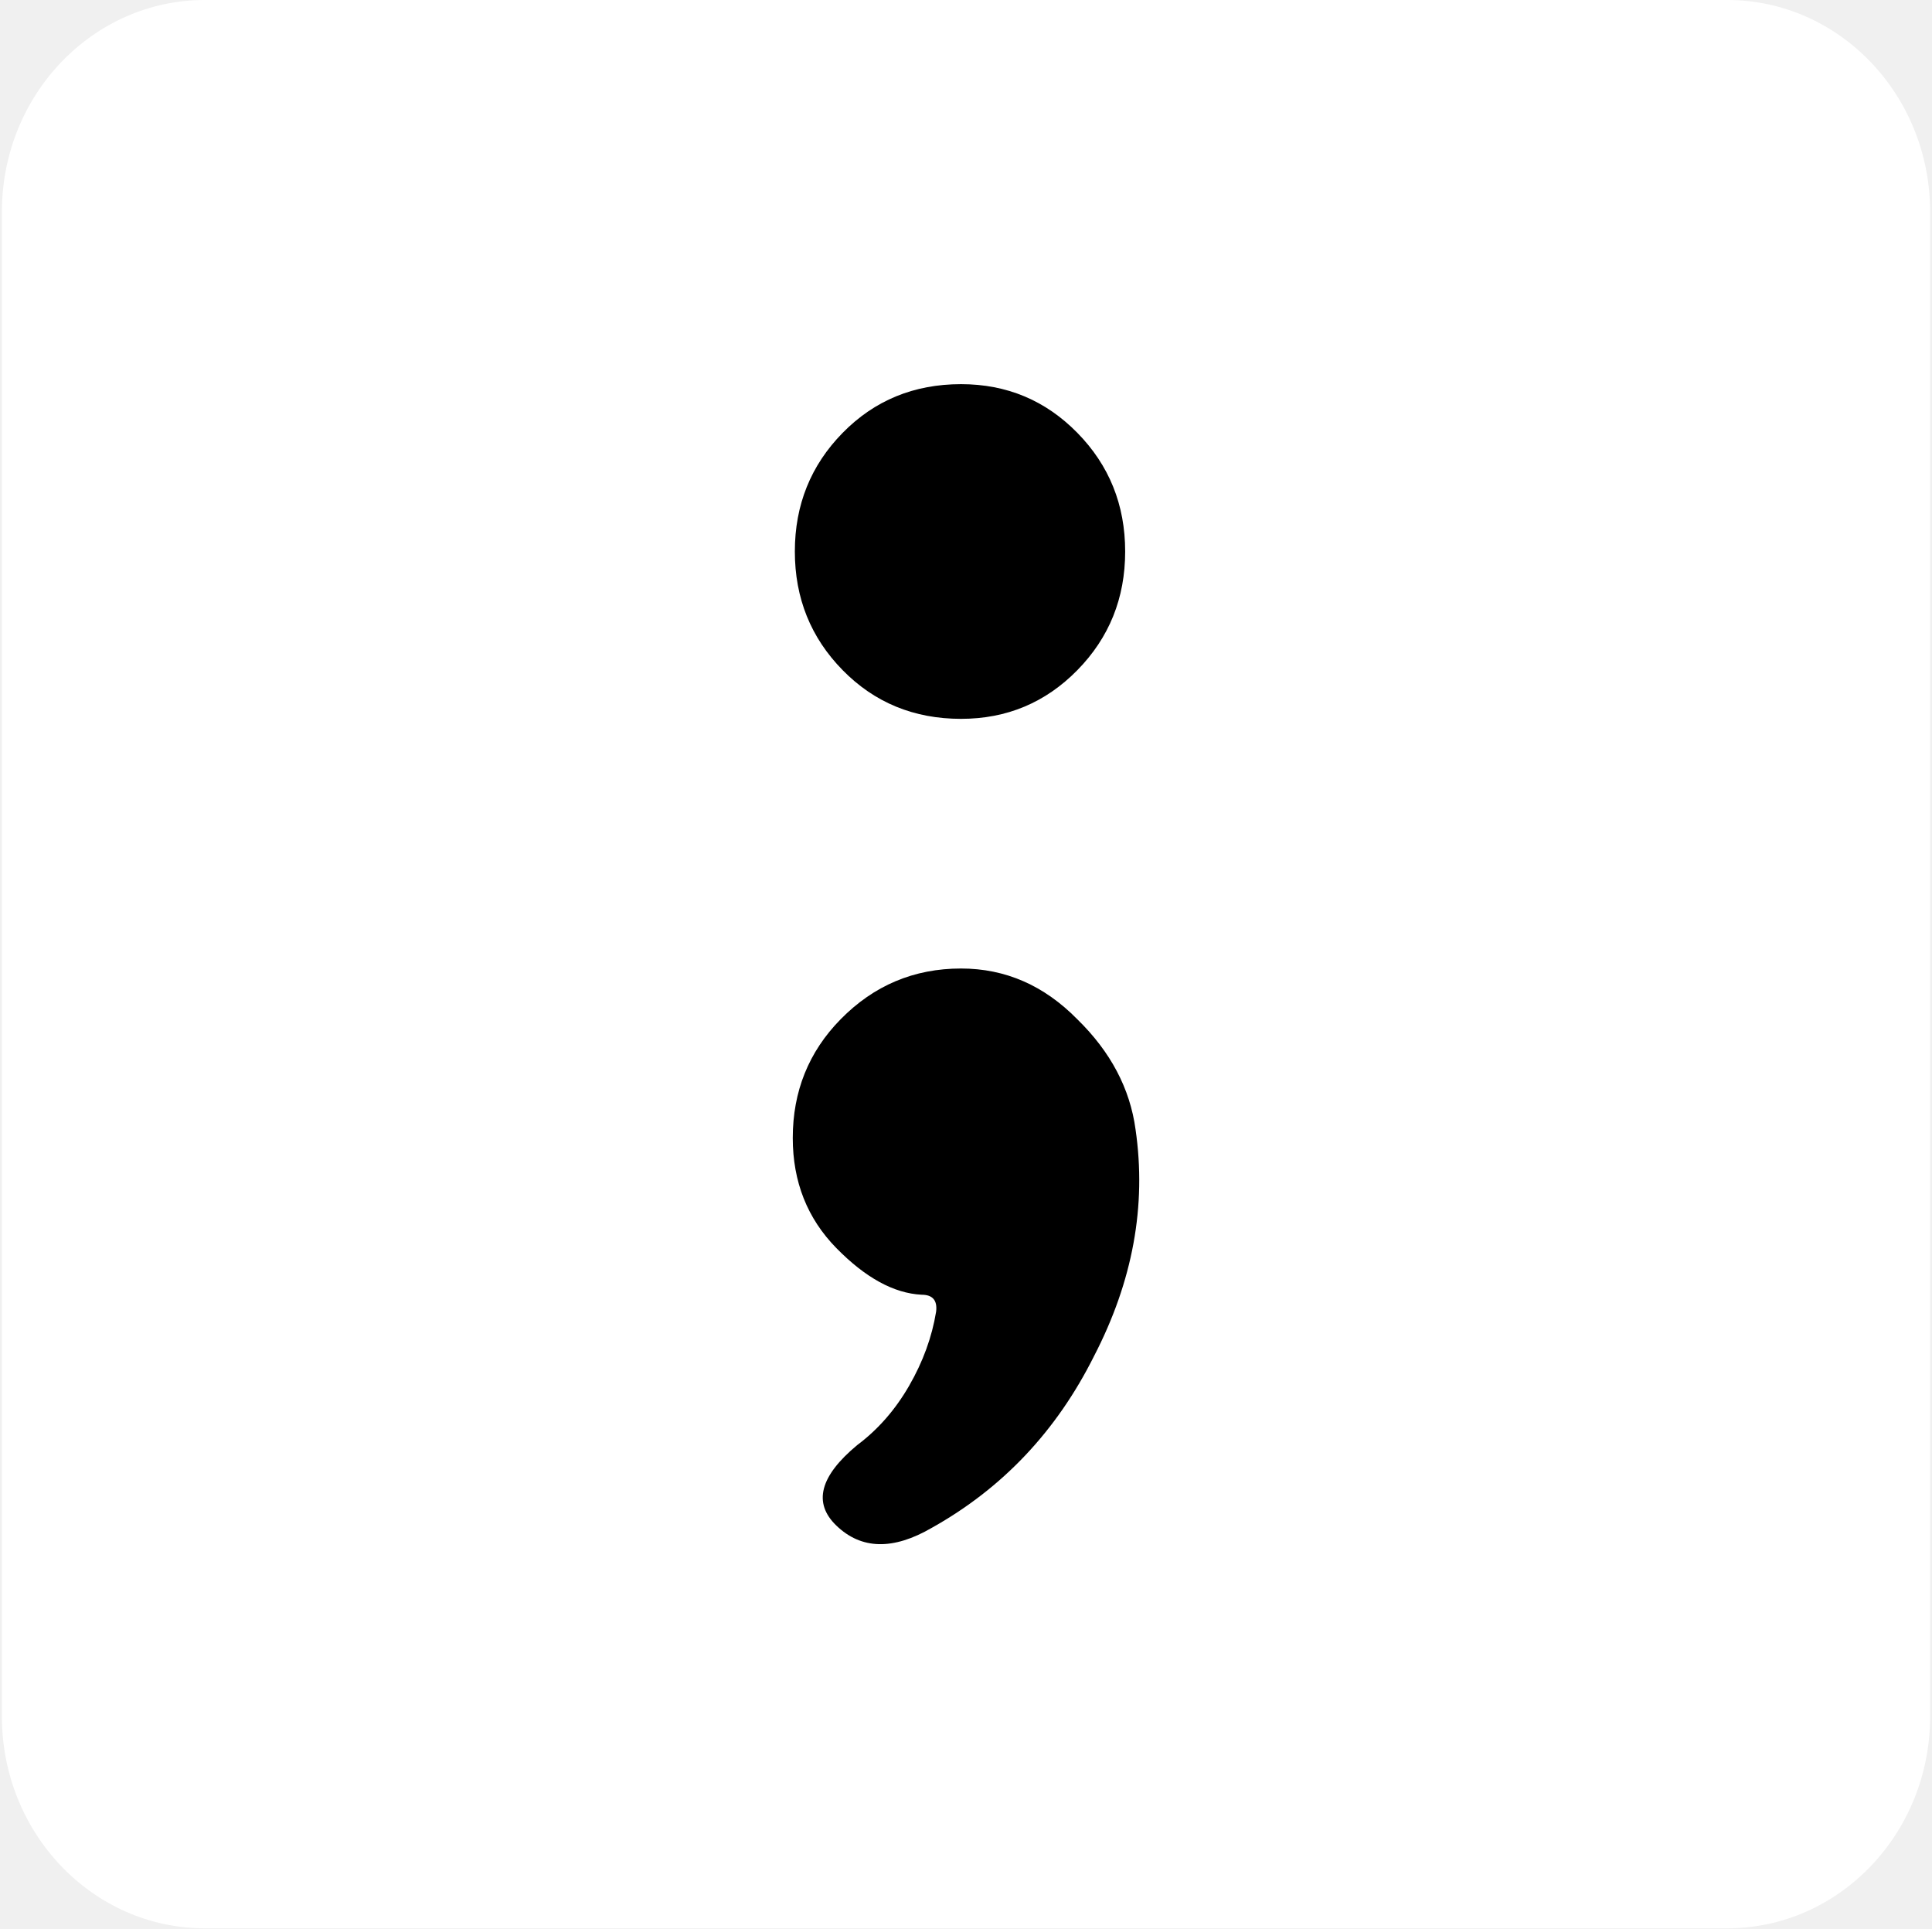
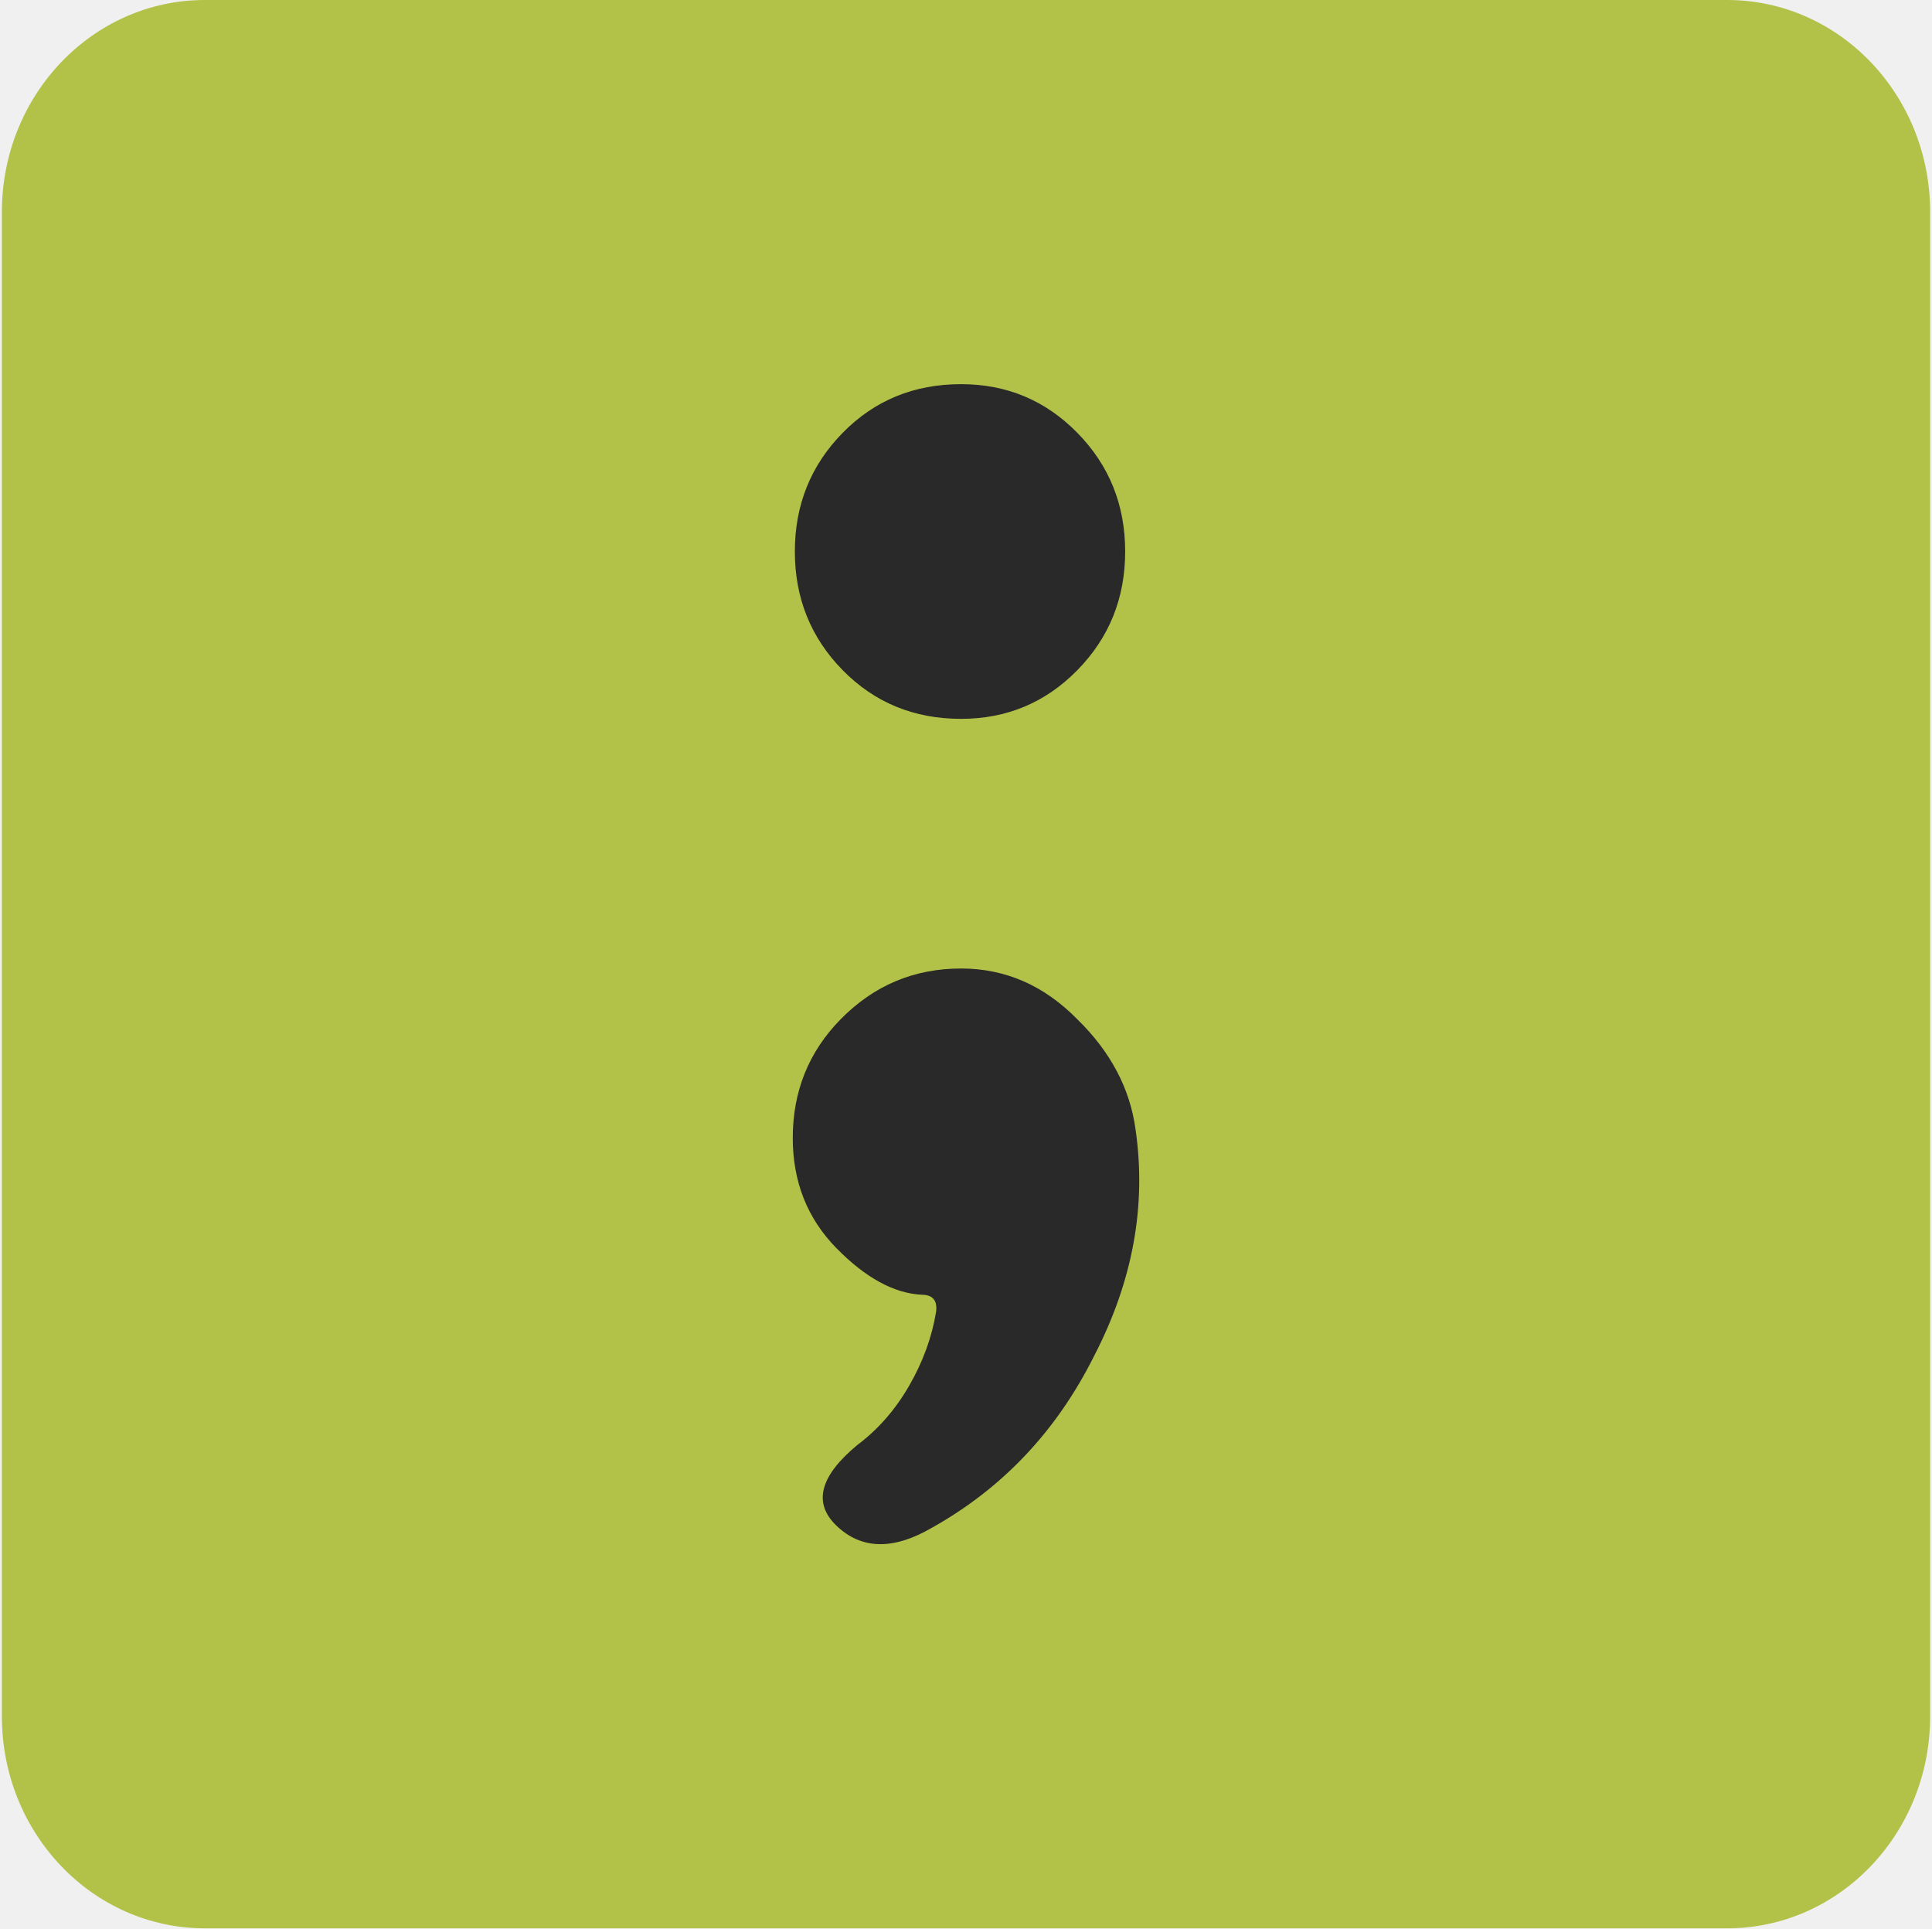
<svg xmlns="http://www.w3.org/2000/svg" width="513" height="512" viewBox="0 0 513 512" fill="none">
  <g clip-path="url(#clip0_1053_2035)">
-     <path d="M0.502 56.264C0.502 25.19 24.631 0 54.397 0H458.607C488.372 0 512.502 25.19 512.502 56.264V455.736C512.502 486.81 488.372 512 458.607 512H54.397C24.631 512 0.502 486.81 0.502 455.736V56.264Z" fill="white" />
-     <path d="M298.763 146.432C298.763 158.806 294.534 169.305 286.076 177.929C277.617 186.553 267.32 190.865 255.184 190.865C242.68 190.865 232.199 186.553 223.741 177.929C215.283 169.305 211.054 158.806 211.054 146.432C211.054 134.059 215.283 123.56 223.741 114.936C232.199 106.312 242.68 102 255.184 102C267.32 102 277.617 106.312 286.076 114.936C294.534 123.56 298.763 134.059 298.763 146.432ZM210.502 302.149C210.502 289.775 214.731 279.276 223.189 270.652C232.016 261.653 242.68 257.154 255.184 257.154C266.952 257.154 277.249 261.653 286.076 270.652C294.902 279.276 300.05 289.025 301.521 299.899C304.463 320.147 300.786 340.207 290.489 360.08C280.559 379.952 266.217 395.138 247.461 405.637C237.164 411.636 228.706 411.449 222.086 405.074C215.834 399.075 217.673 391.951 227.603 383.702C233.119 379.577 237.716 374.328 241.393 367.954C245.071 361.579 247.461 355.018 248.565 348.268C248.932 345.269 247.645 343.769 244.703 343.769C237.348 343.394 229.809 339.269 222.086 331.395C214.363 323.521 210.502 313.772 210.502 302.149Z" fill="black" />
+     <path d="M0.502 56.264C0.502 25.19 24.631 0 54.397 0H458.607C488.372 0 512.502 25.19 512.502 56.264V455.736C512.502 486.81 488.372 512 458.607 512H54.397C24.631 512 0.502 486.81 0.502 455.736V56.264Z" fill="#b2c248" />
+     <path d="M298.763 146.432C298.763 158.806 294.534 169.305 286.076 177.929C277.617 186.553 267.32 190.865 255.184 190.865C242.68 190.865 232.199 186.553 223.741 177.929C215.283 169.305 211.054 158.806 211.054 146.432C211.054 134.059 215.283 123.56 223.741 114.936C232.199 106.312 242.68 102 255.184 102C267.32 102 277.617 106.312 286.076 114.936C294.534 123.56 298.763 134.059 298.763 146.432ZM210.502 302.149C210.502 289.775 214.731 279.276 223.189 270.652C232.016 261.653 242.68 257.154 255.184 257.154C266.952 257.154 277.249 261.653 286.076 270.652C294.902 279.276 300.05 289.025 301.521 299.899C304.463 320.147 300.786 340.207 290.489 360.08C280.559 379.952 266.217 395.138 247.461 405.637C237.164 411.636 228.706 411.449 222.086 405.074C215.834 399.075 217.673 391.951 227.603 383.702C233.119 379.577 237.716 374.328 241.393 367.954C245.071 361.579 247.461 355.018 248.565 348.268C248.932 345.269 247.645 343.769 244.703 343.769C237.348 343.394 229.809 339.269 222.086 331.395C214.363 323.521 210.502 313.772 210.502 302.149Z" fill="#292929" />
  </g>
  <defs>
    <clipPath id="clip0_1053_2035">
      <rect width="512" height="512" fill="white" transform="translate(0.501953)" />
    </clipPath>
  </defs>
</svg>
